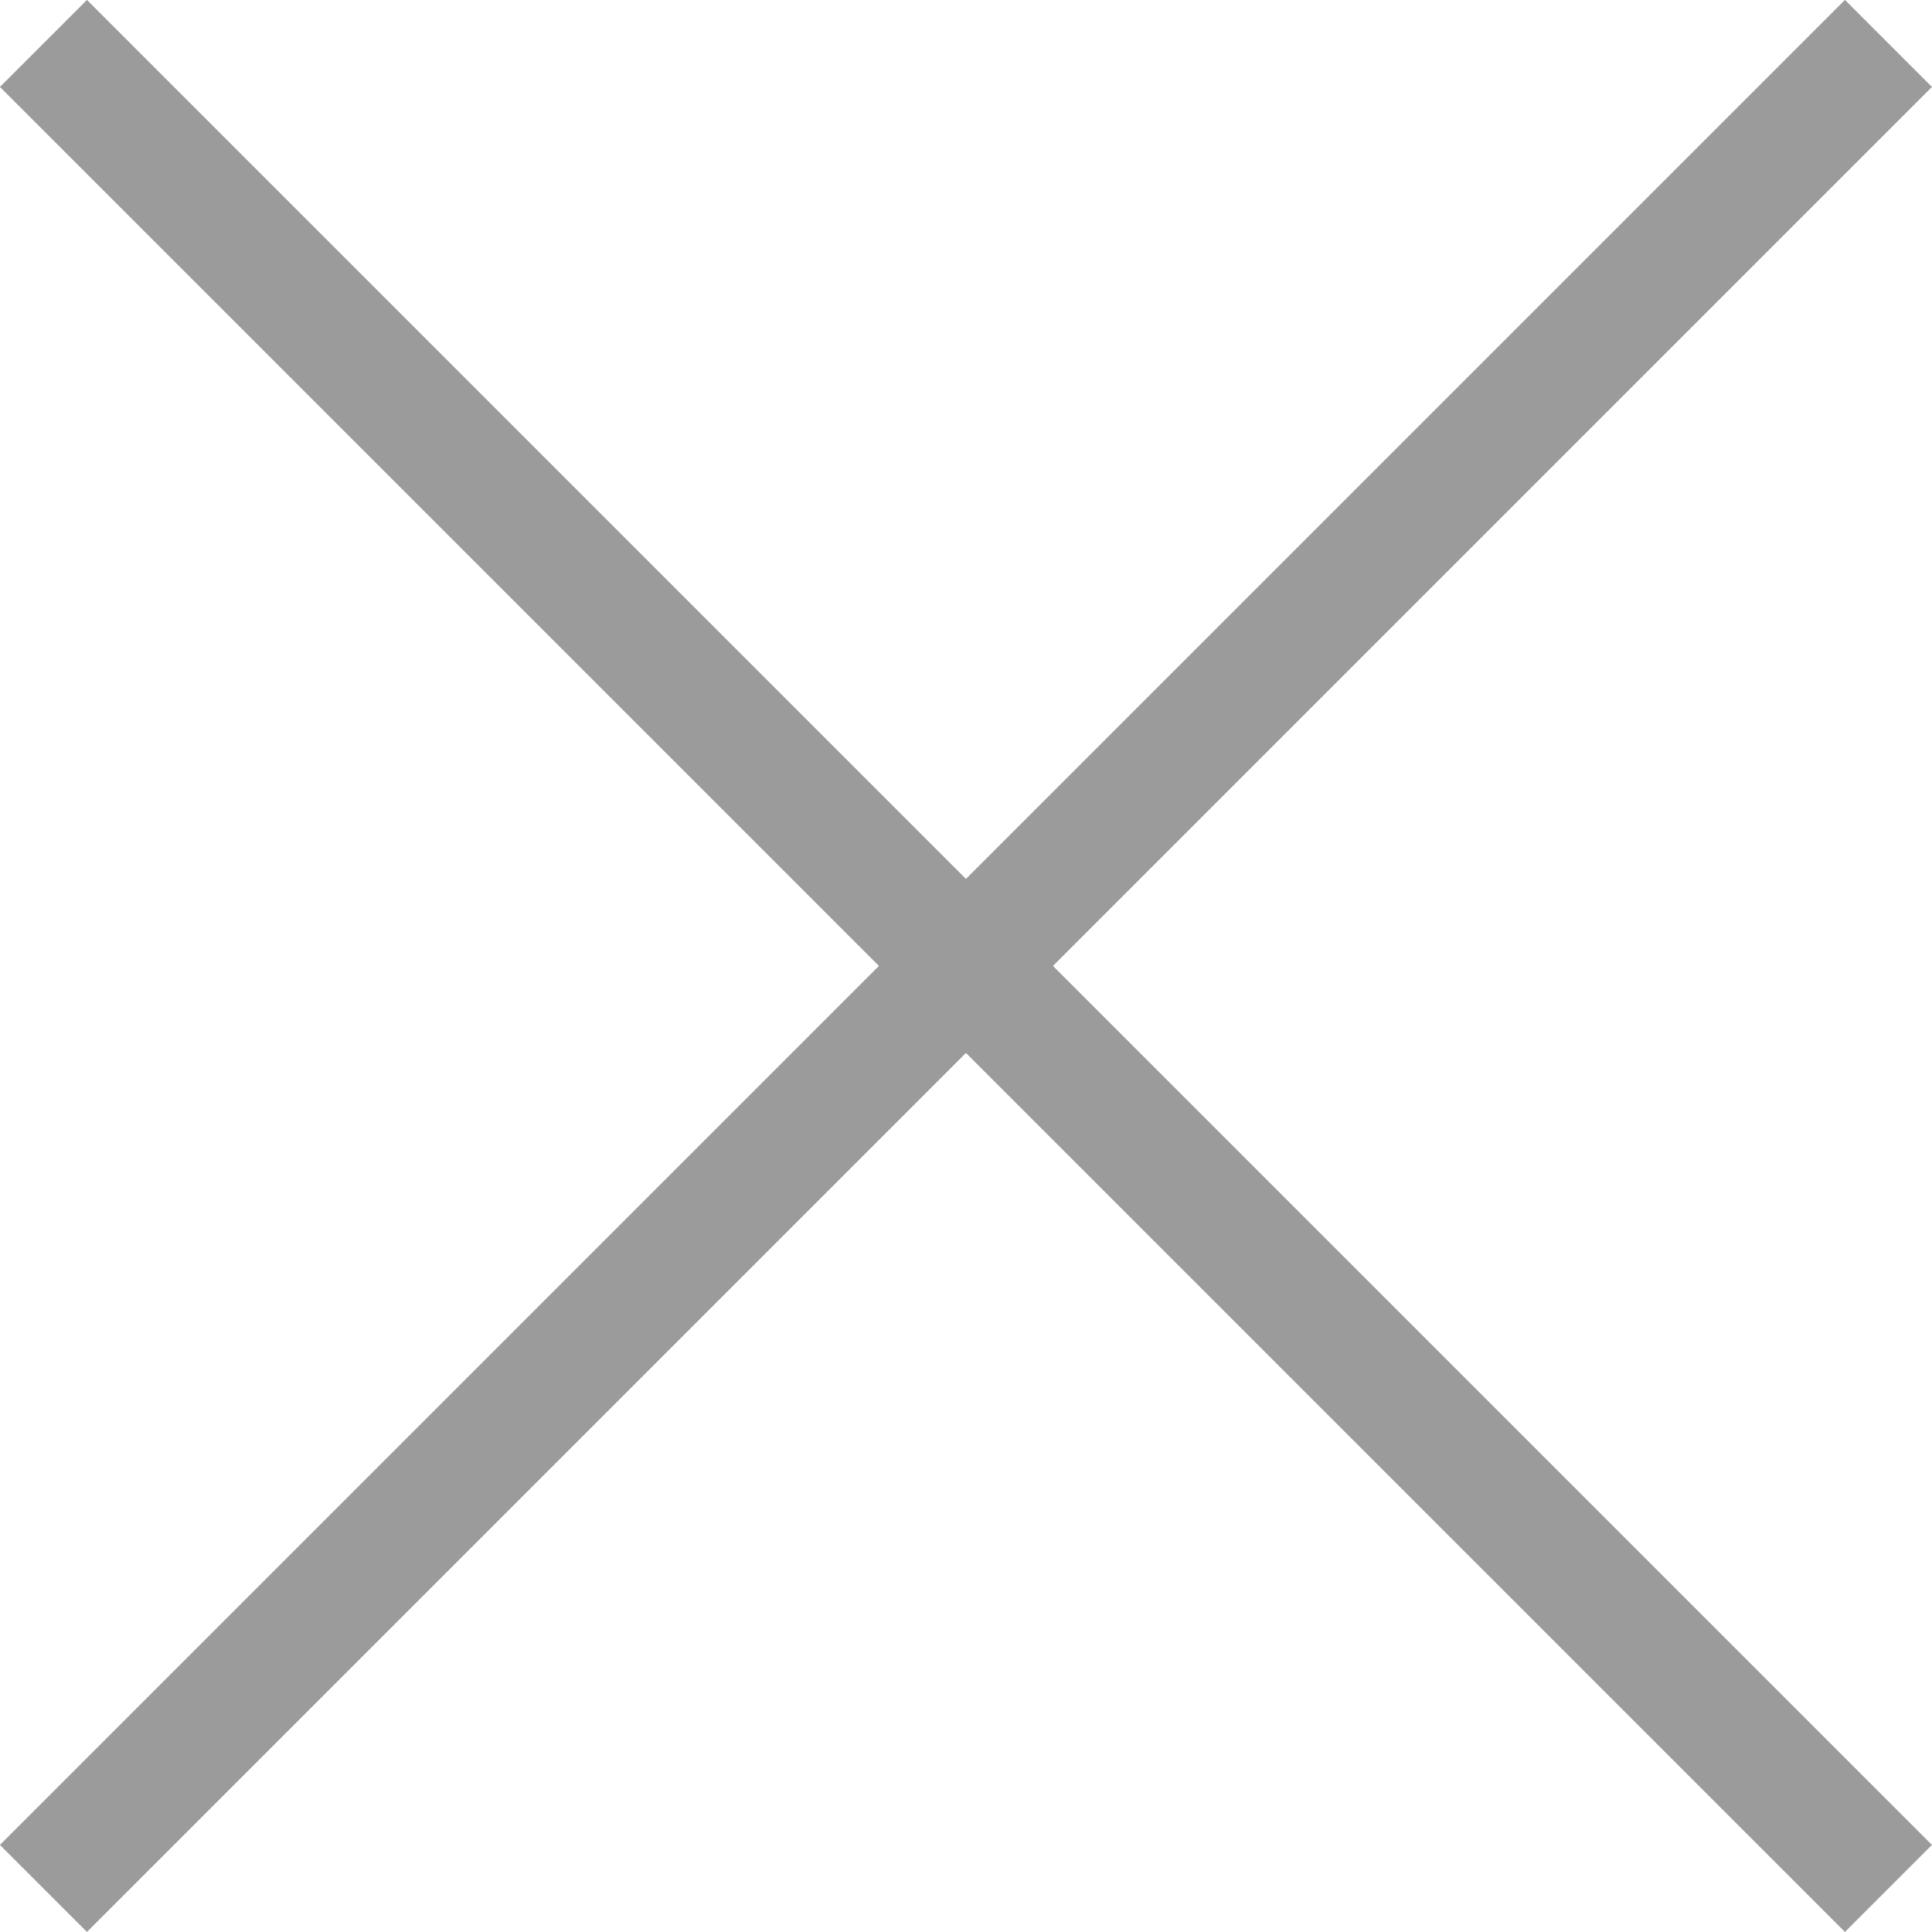
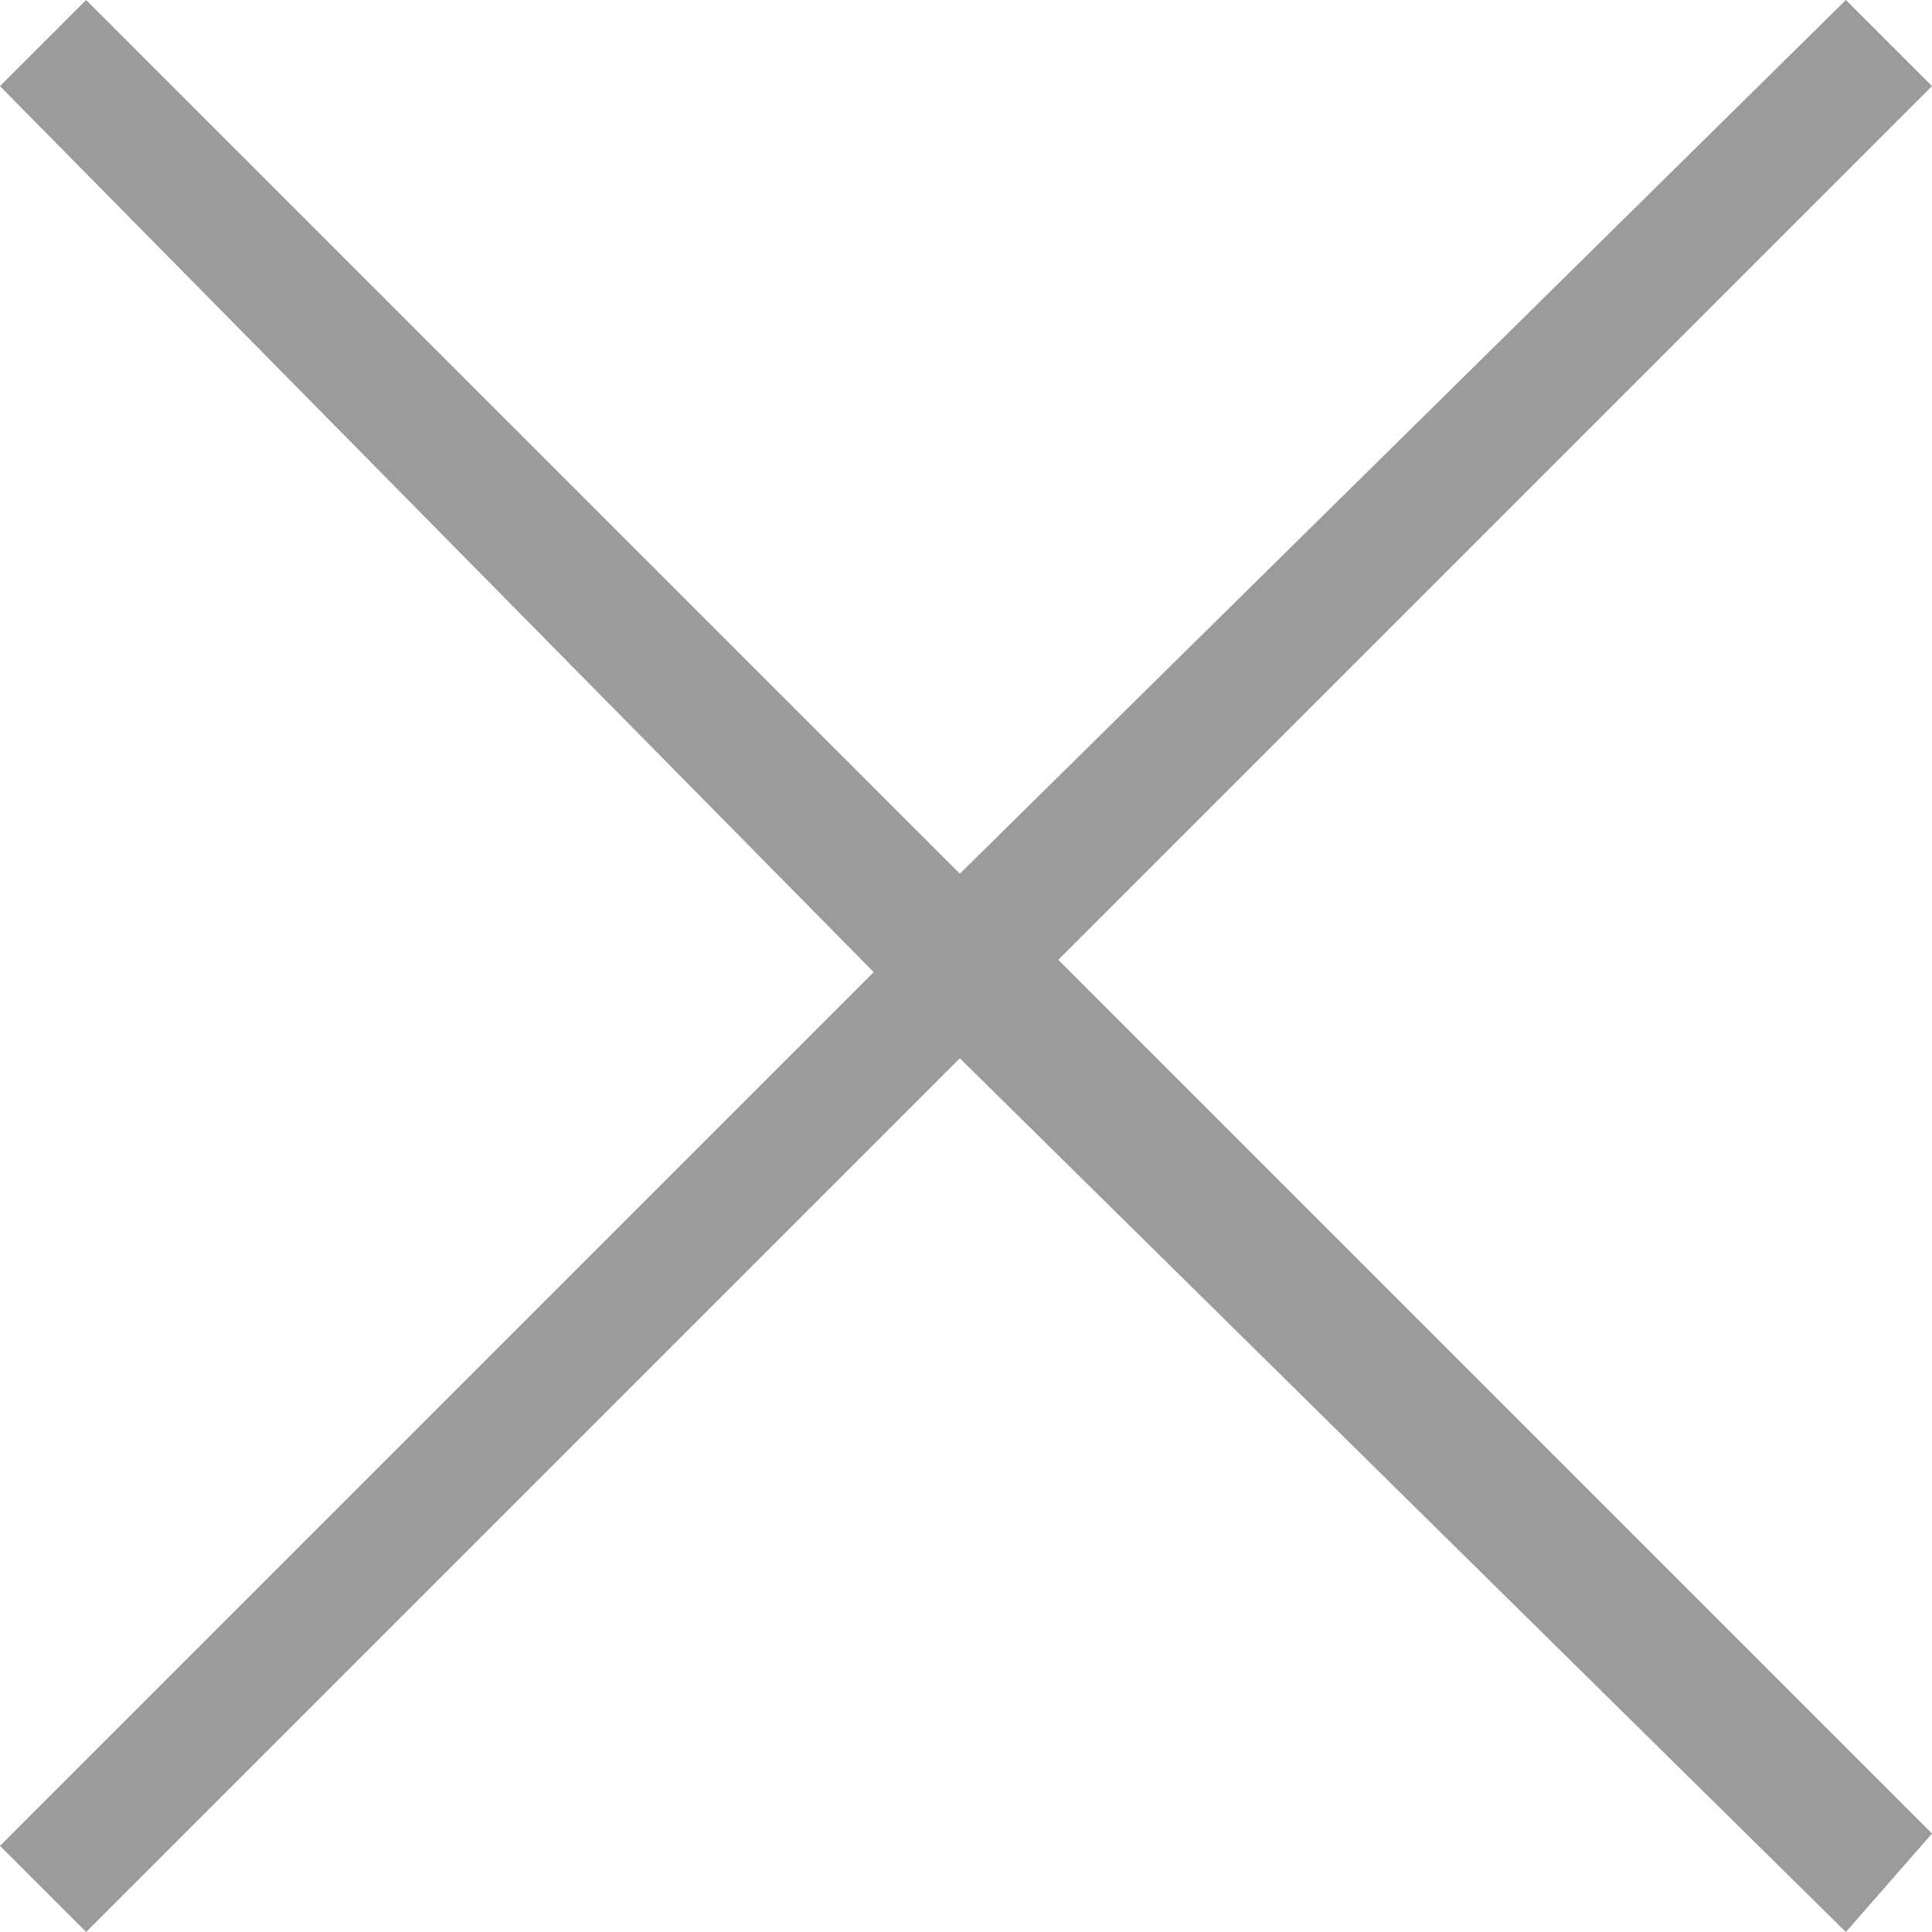
- <svg xmlns="http://www.w3.org/2000/svg" viewBox="1990.15 0.15 15.7 15.7">
-   <defs>
-     <style>
-       .cls-1 {
-         fill: none;
-         stroke: #9b9b9b;
-       }
-     </style>
-   </defs>
-   <g id="Group_1001" data-name="Group 1001" transform="translate(1990.503 0.503)">
-     <line id="Line_321" data-name="Line 321" class="cls-1" x1="14.993" y1="14.993" />
-     <line id="Line_322" data-name="Line 322" class="cls-1" y1="14.993" x2="14.993" />
-   </g>
+ <svg xmlns="http://www.w3.org/2000/svg" version="1.1" id="Layer_1" x="0px" y="0px" viewBox="0 0 15.7 15.7" style="enable-background:new 0 0 15.7 15.7;" xml:space="preserve" fill="#9B9B9B">
+   <path d="M8.6,7.8l7.1,7.1L15,15.7L7.8,8.6l-7.1,7.1L0,15l7.1-7.1L0,0.7L0.7,0l7.1,7.1L15,0l0.7,0.7L8.6,7.8z" />
</svg>
